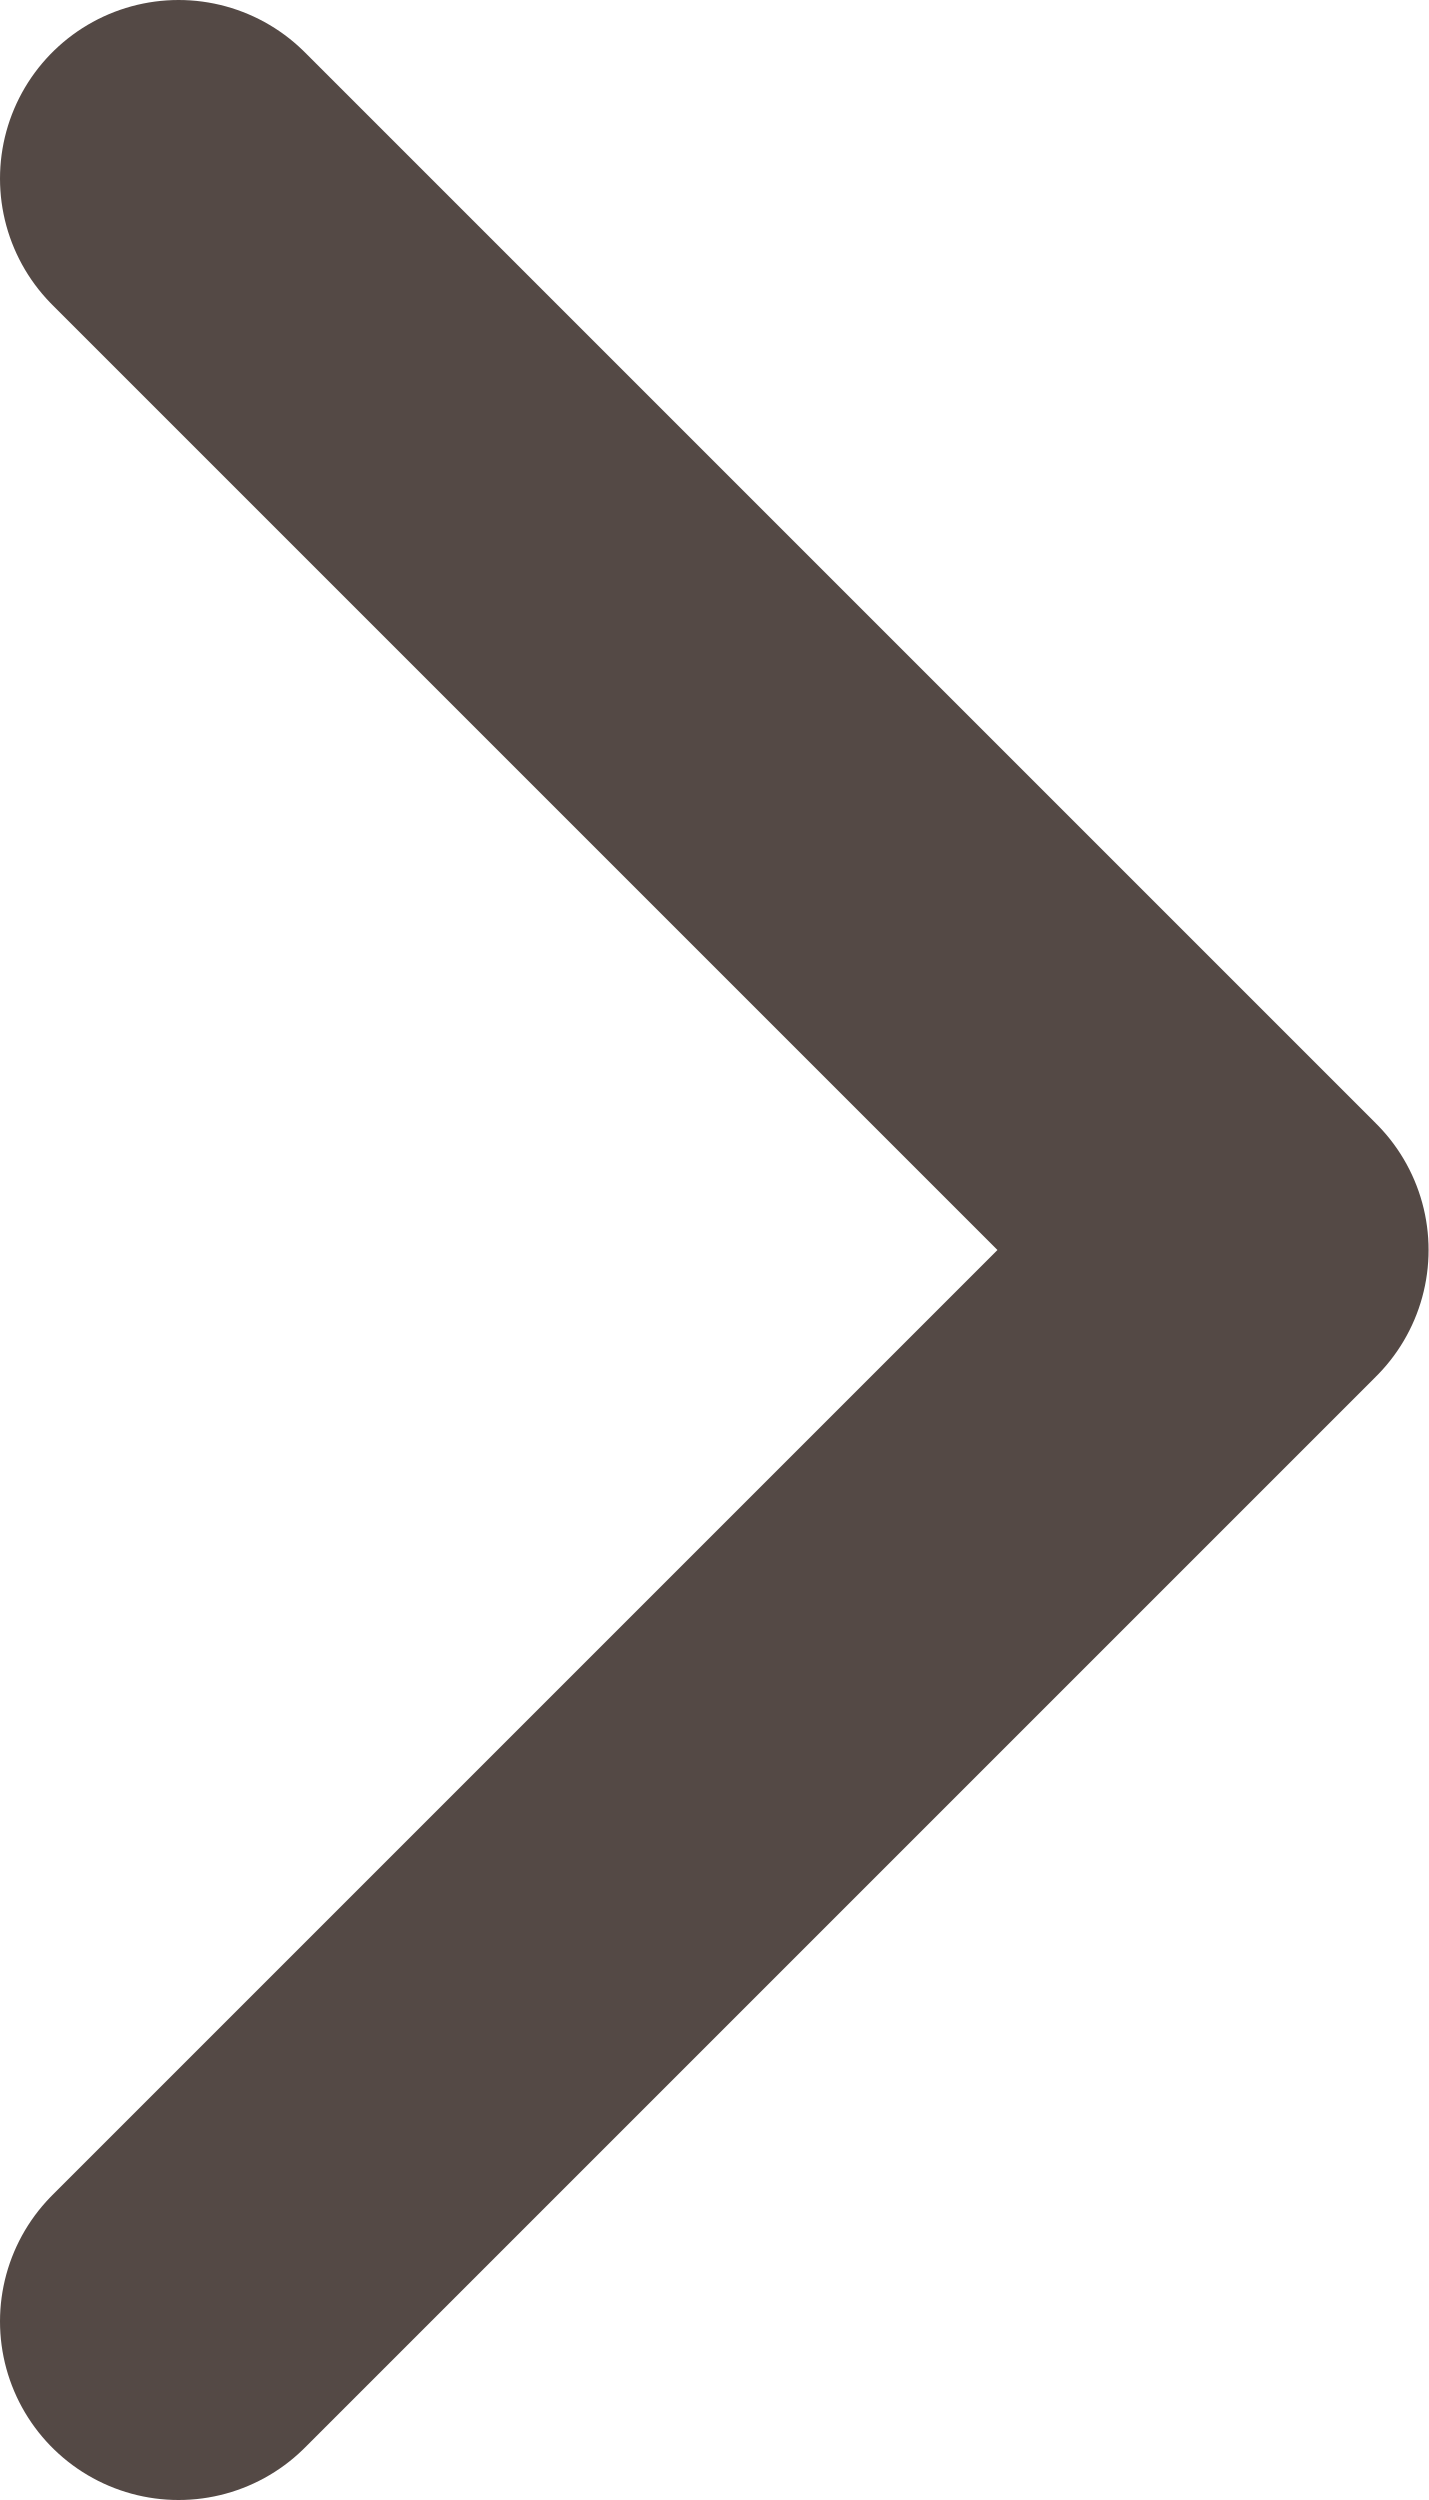
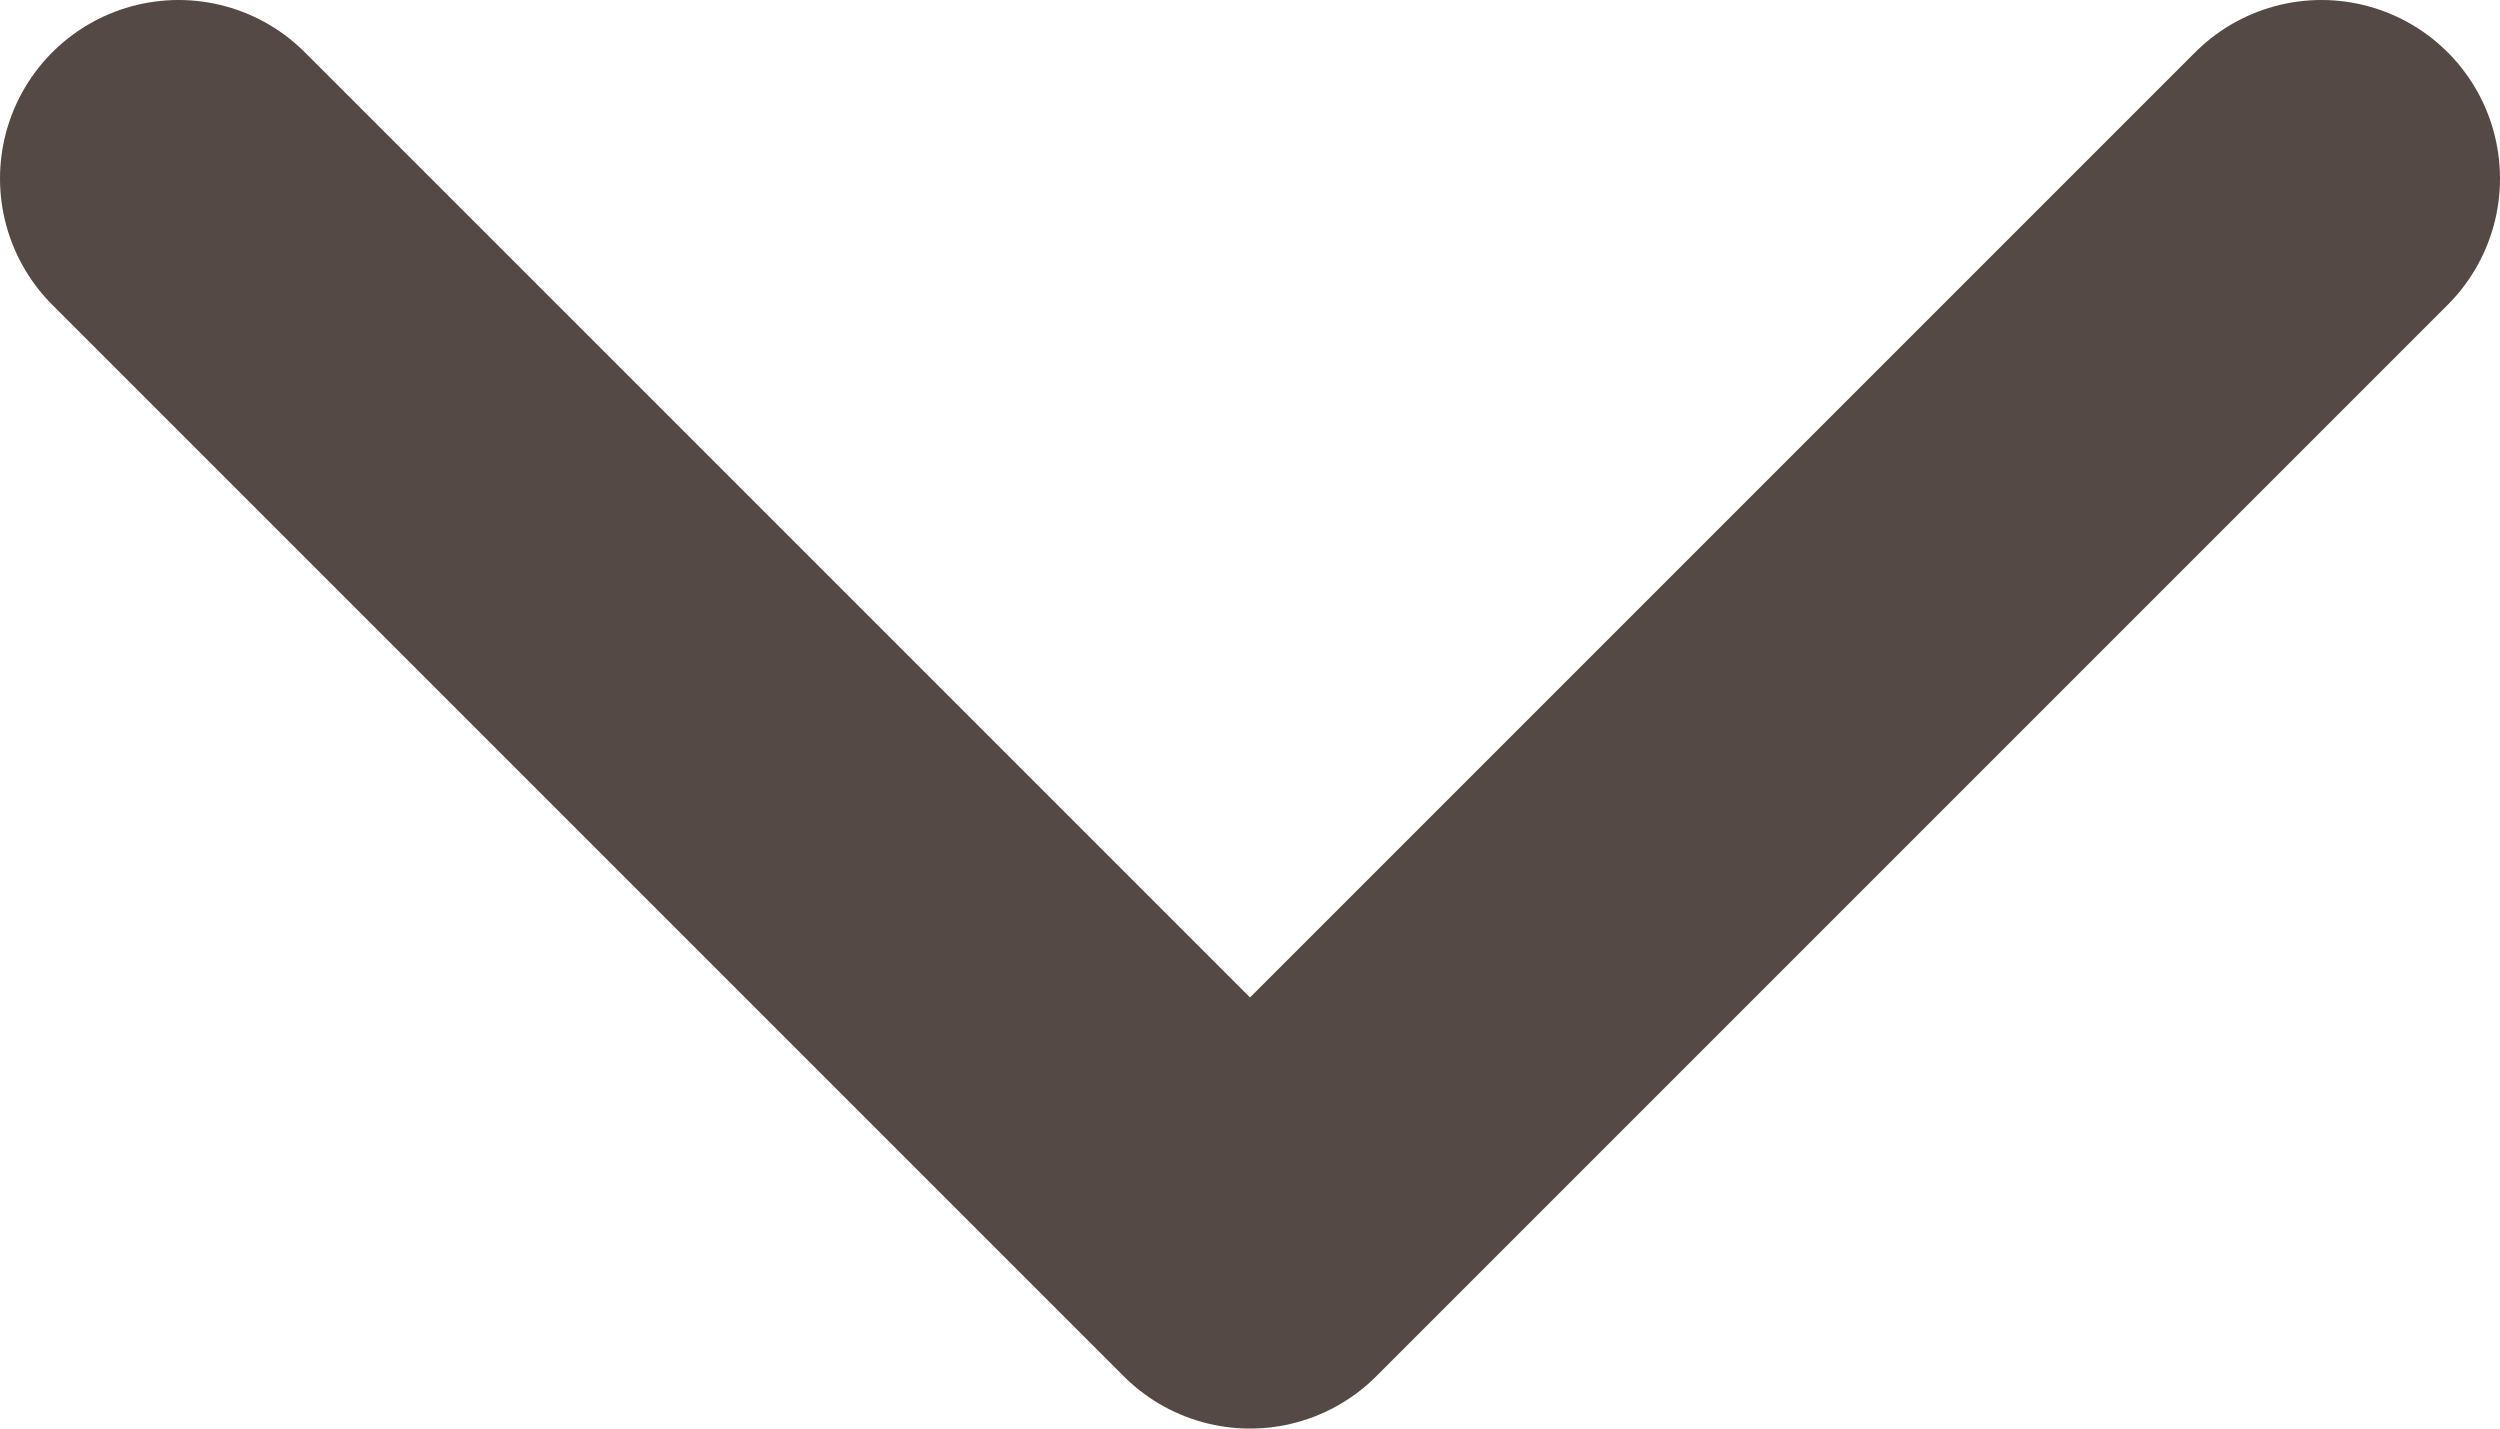
- <svg xmlns="http://www.w3.org/2000/svg" width="8" height="14" viewBox="0 0 8 14" fill="none">
-   <path d="M1 13L7 7L1 1" stroke="#544945" stroke-width="2" stroke-linecap="round" stroke-linejoin="round" />
+ <svg xmlns="http://www.w3.org/2000/svg" width="14" height="8" viewBox="0 0 14 8" fill="none">
+   <path d="M1 1L7 7L13 1" stroke="#544945" stroke-width="2" stroke-linecap="round" stroke-linejoin="round" />
</svg>
